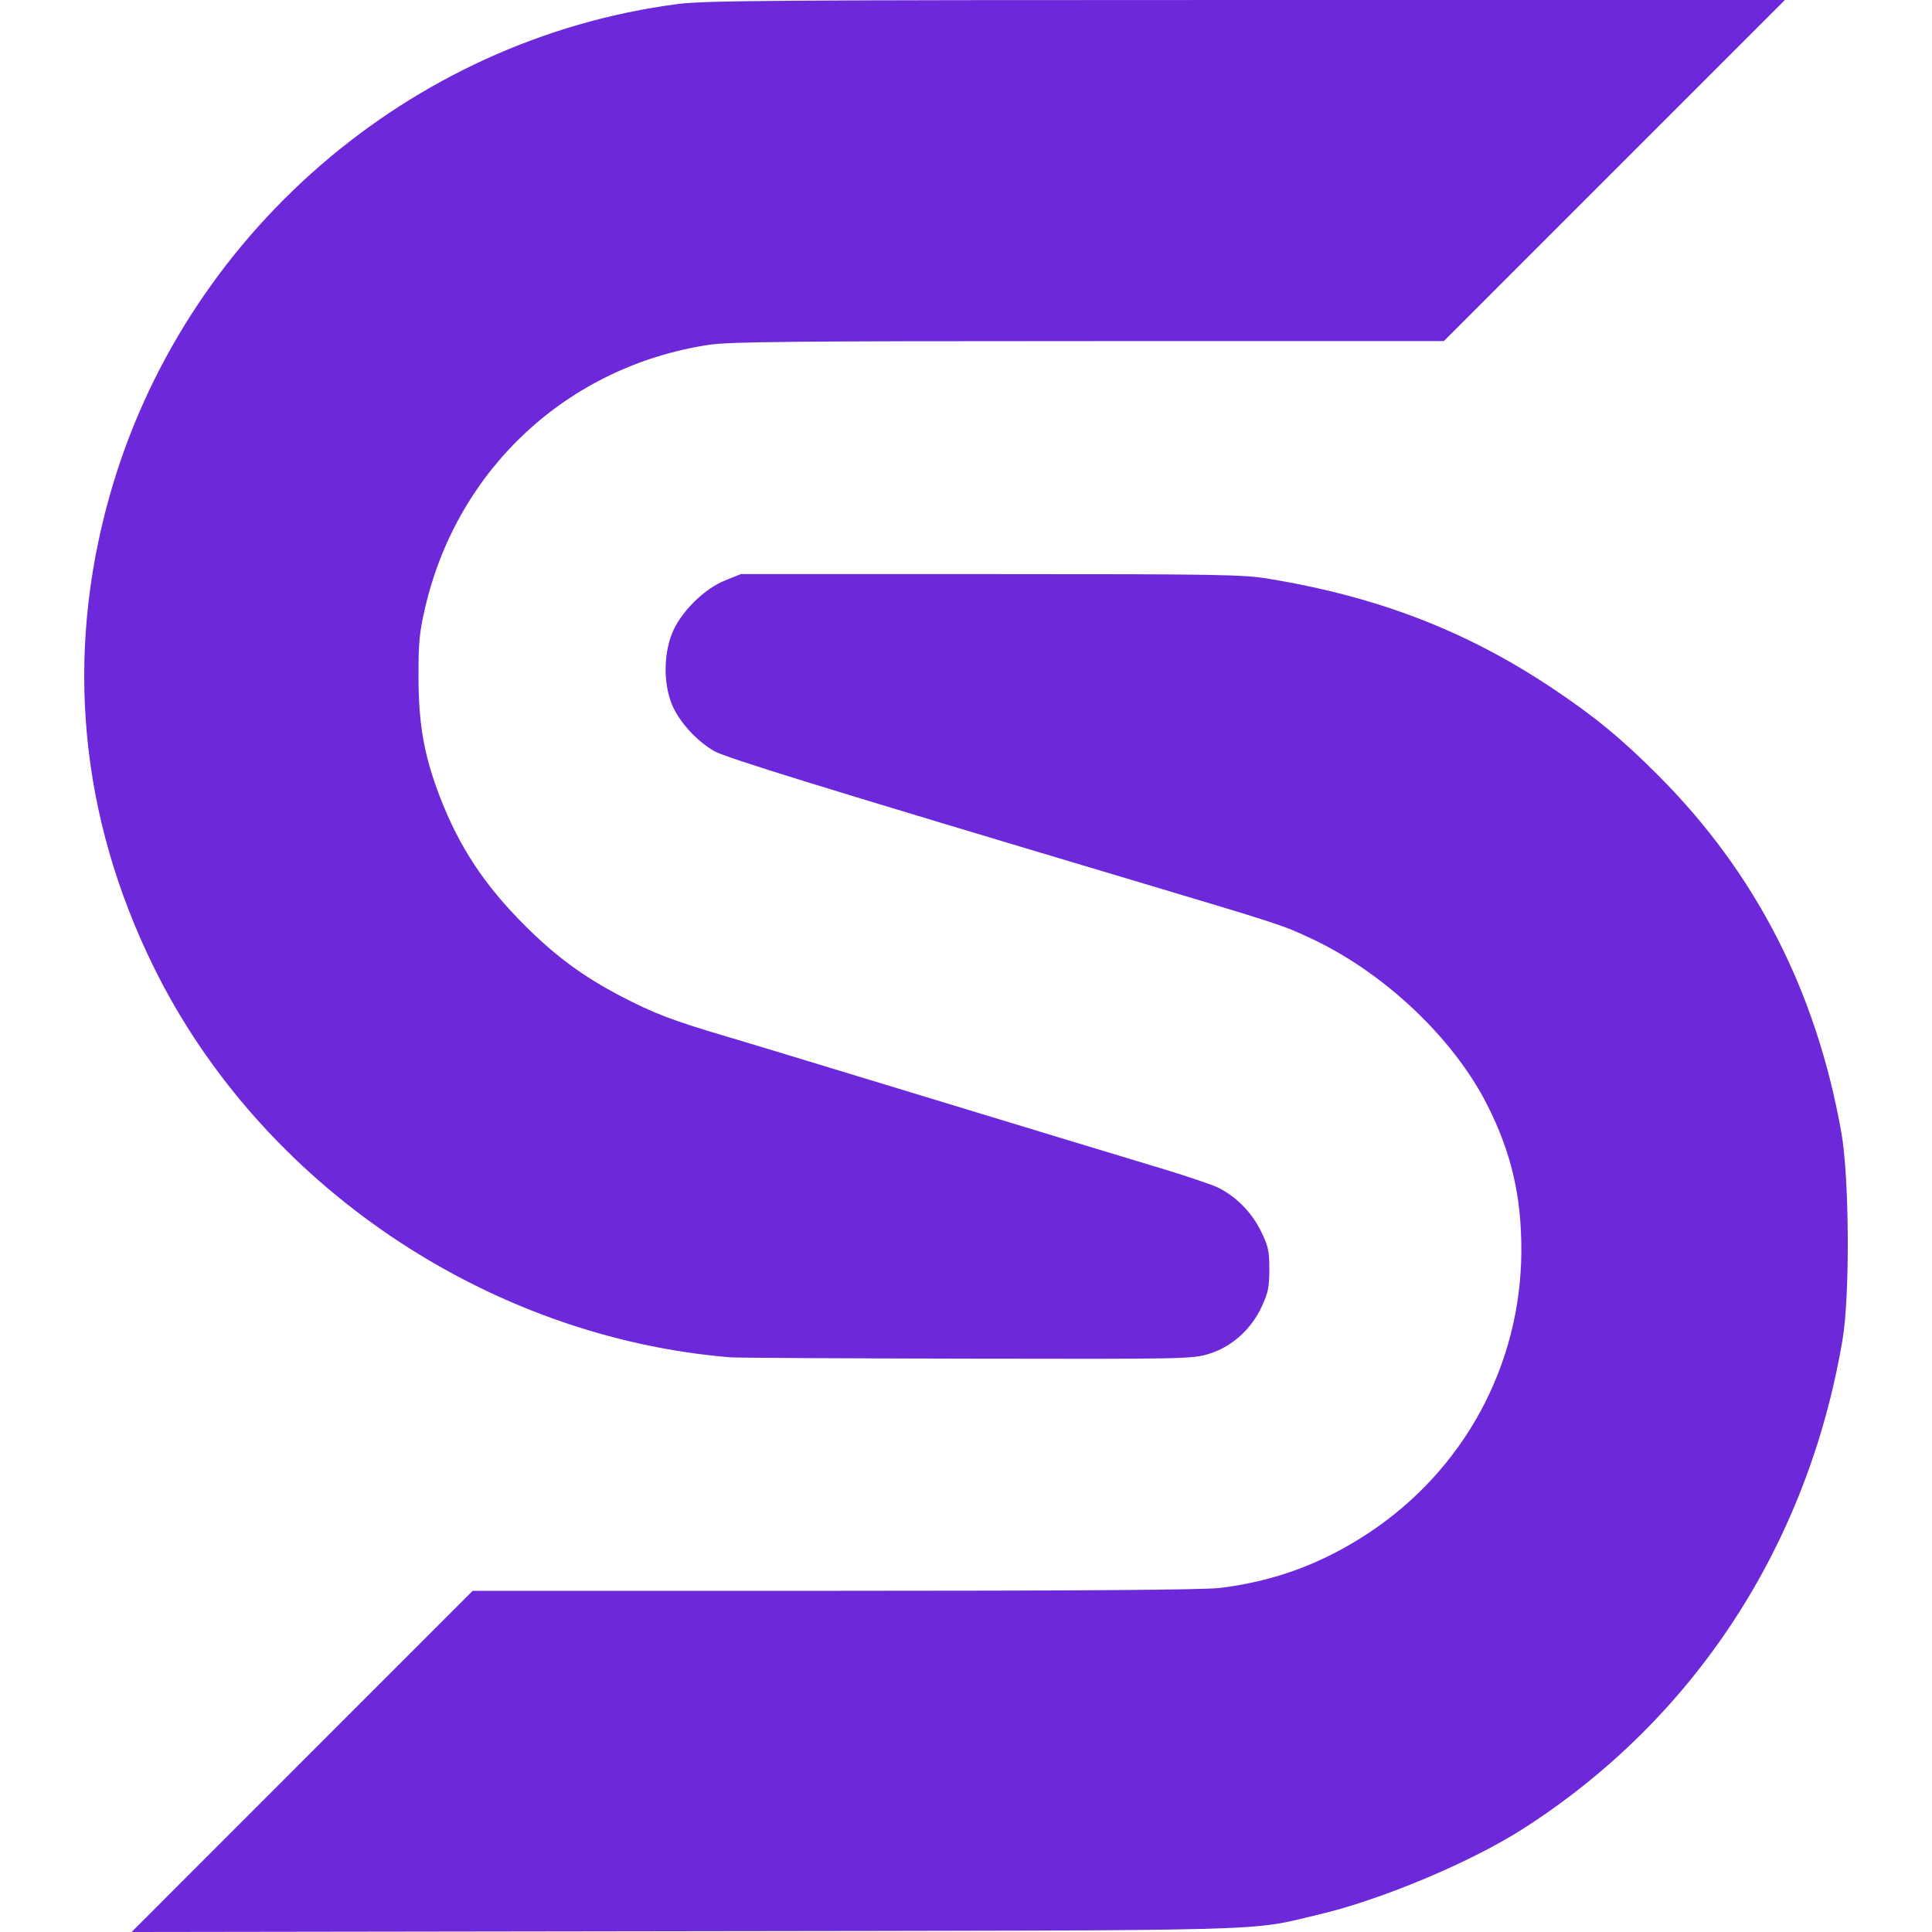
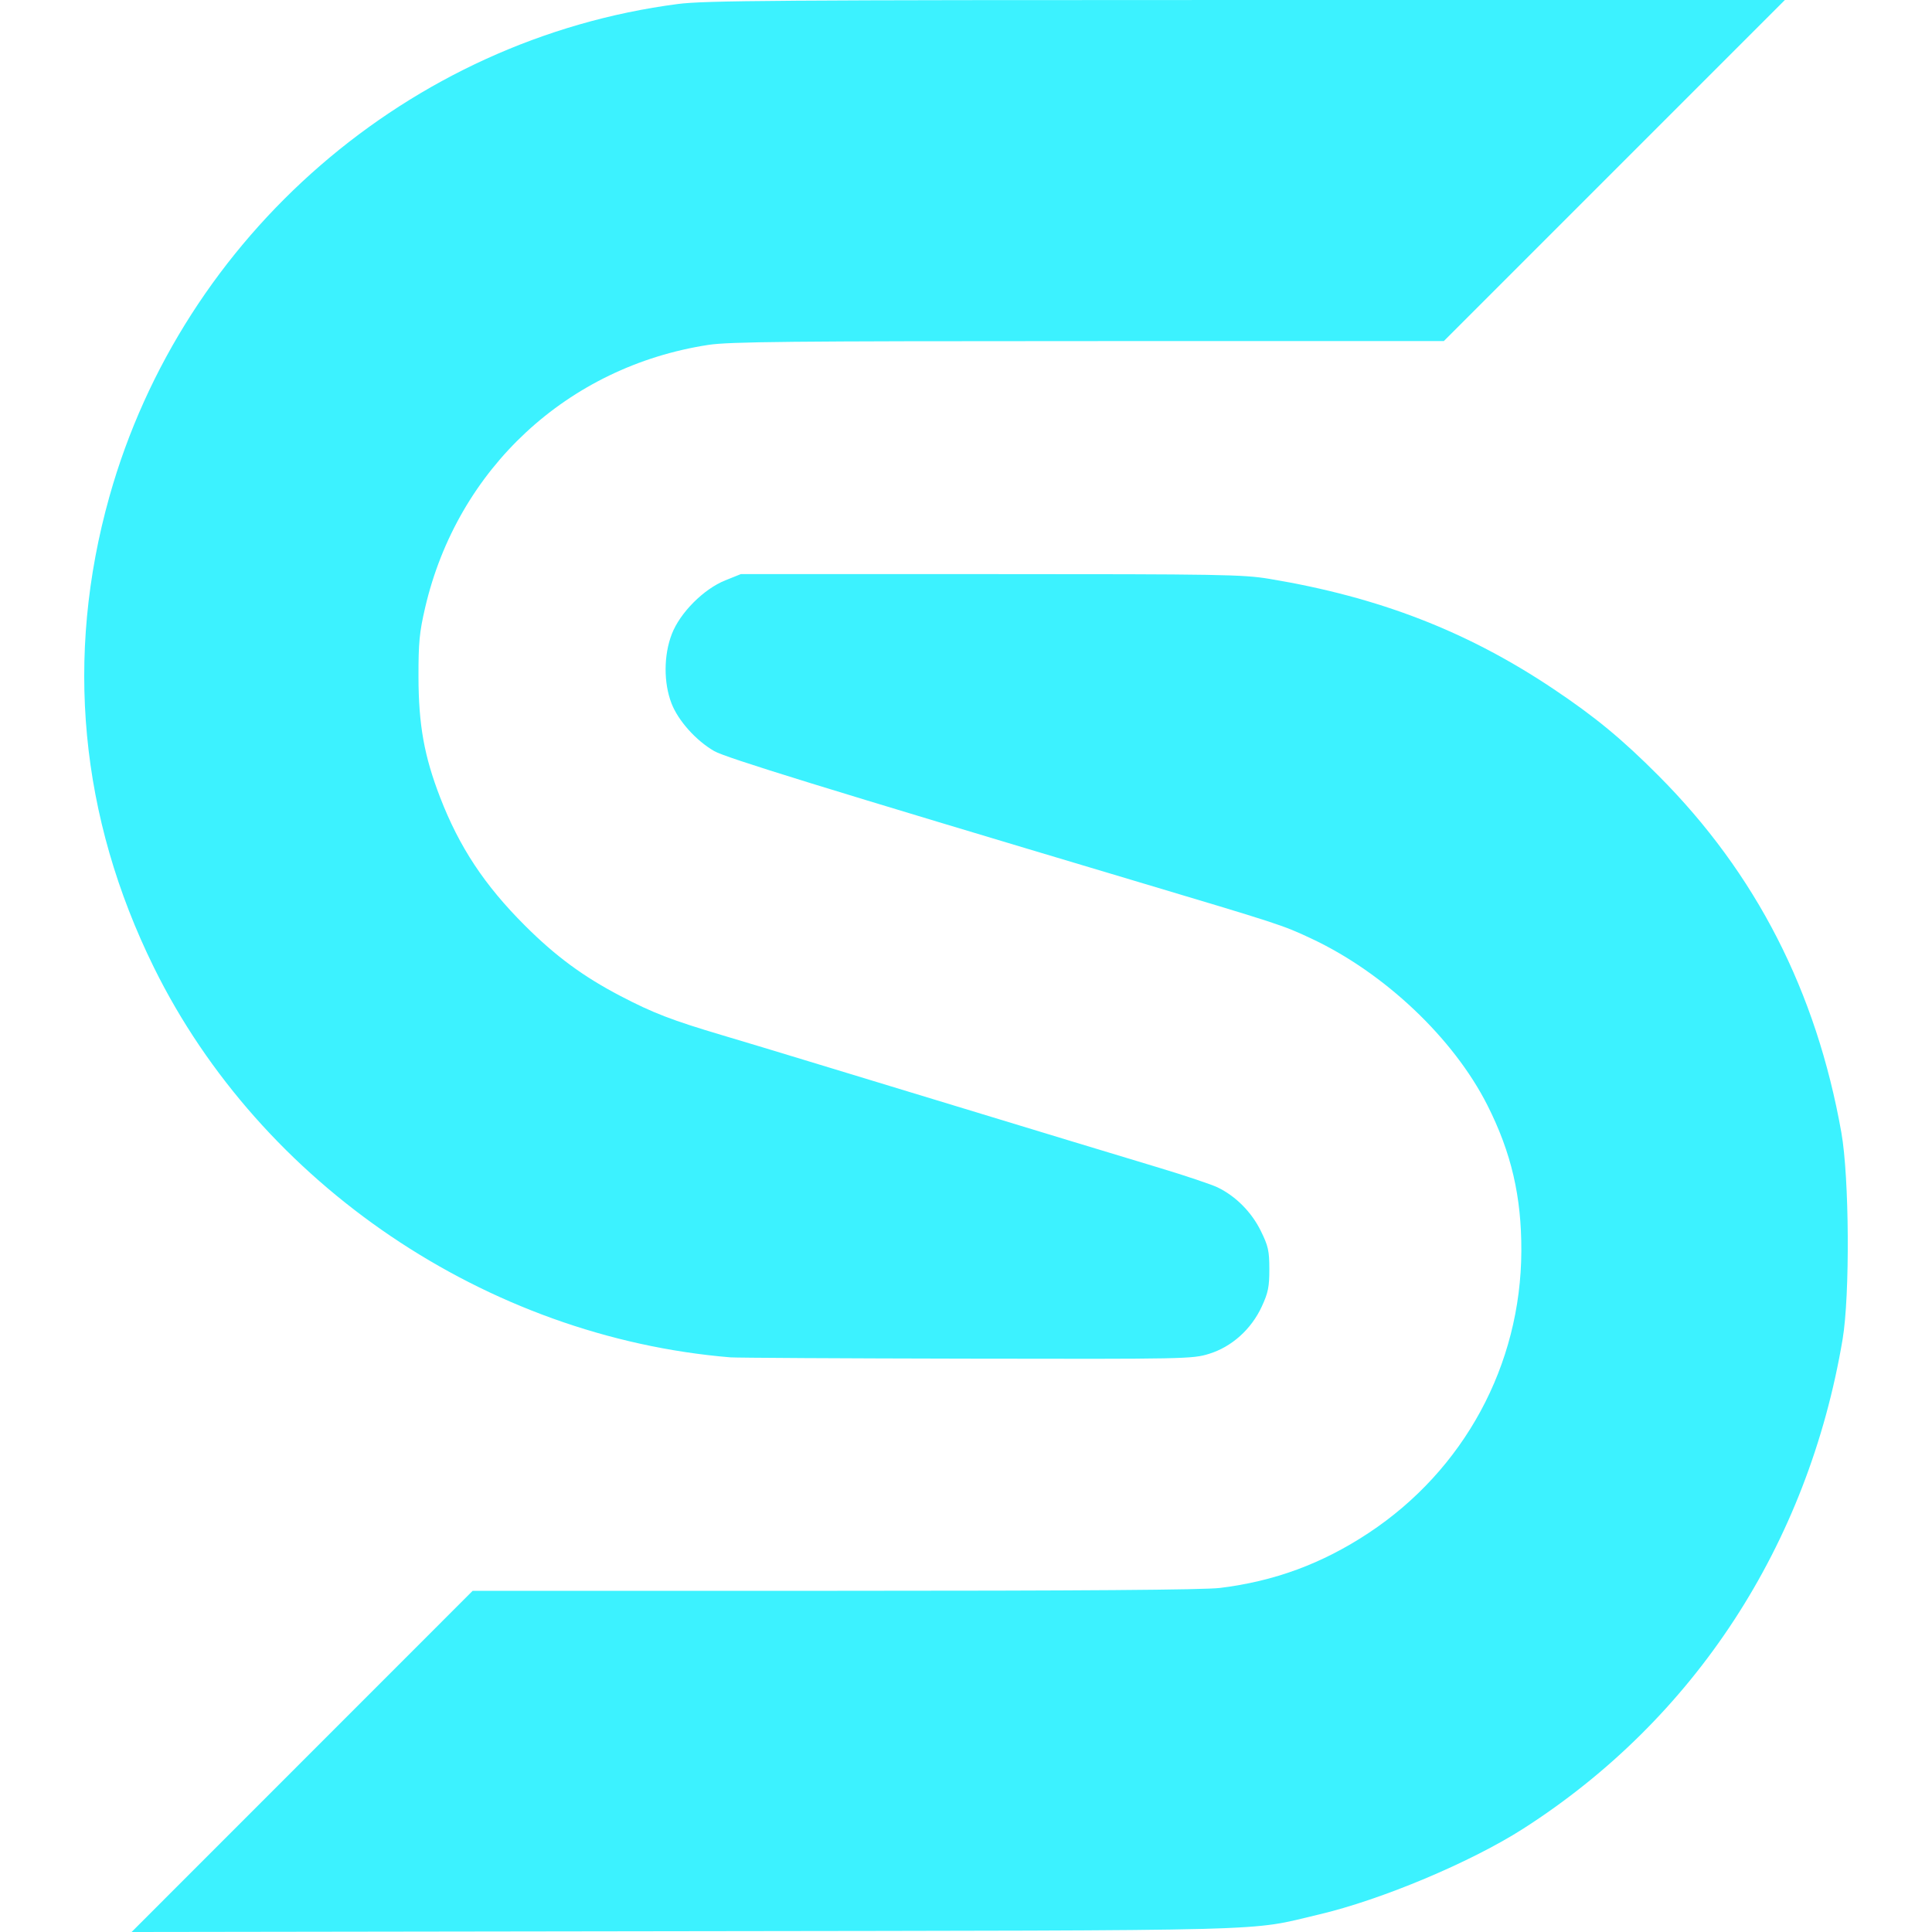
<svg xmlns="http://www.w3.org/2000/svg" version="1.1" id="svg1" width="512" height="512" viewBox="0 0 512 512">
  <g id="s-logo-group" transform="translate(-76.20917,-336.3272)">
-     <path style="fill:#6d28d9;stroke-width:0.69" d="m 156.274,803.119 45.192,-45.208 95.91,-0.002 c 65.437,-0.002 97.884,-0.243 102.12,-0.76 14.467,-1.766 27.087,-6.428 39.384,-14.549 25.321,-16.723 40.387,-44.523 40.501,-74.732 0.055,-14.449 -2.655,-26.091 -8.993,-38.639 -8.981,-17.781 -27.341,-35.145 -46.75,-44.215 -7.628,-3.565 -7.955,-3.671 -47.602,-15.513 -81.731,-24.412 -107.48,-32.361 -110.551,-34.127 -4.806,-2.764 -9.528,-8.032 -11.311,-12.618 -2.124,-5.461 -2.093,-12.814 0.079,-18.415 2.187,-5.643 8.422,-11.904 14.145,-14.205 l 4.14,-1.665 h 66.239 c 60.924,0 66.848,0.101 73.829,1.261 29.034,4.823 52.416,13.879 75.209,29.127 11.107,7.43 18.248,13.325 27.975,23.092 25.764,25.87 41.767,57.123 48.401,94.522 2.107,11.881 2.294,43.104 0.327,54.785 -9.183,54.539 -39.241,100.606 -84.608,129.672 -13.886,8.896 -37.658,18.881 -54.193,22.762 -19.215,4.51 -7.206,4.194 -168.357,4.426 l -146.278,0.211 z M 269.779,696.041 C 205.194,690.691 145.371,650.239 117.015,592.742 97.343,552.852 93.315,510.268 105.207,467.917 124.654,398.659 184.663,346.659 255.842,337.388 c 7.098,-0.924 26.448,-1.061 150.761,-1.061 h 142.618 l -45.19,45.194 -45.19,45.194 -94.185,0.004 c -79.093,0.004 -95.236,0.165 -100.74,1.011 -37.289,5.729 -66.478,32.811 -75.039,69.623 -1.521,6.54 -1.782,9.258 -1.765,18.371 0.024,12.702 1.512,20.988 5.734,31.918 5.093,13.184 11.76,23.265 22.456,33.951 8.128,8.121 15.44,13.513 25.332,18.679 8.654,4.519 13.566,6.411 27.076,10.429 5.692,1.693 15.318,4.597 21.39,6.453 10.125,3.096 42.684,12.999 70.724,21.512 6.262,1.901 16.963,5.139 23.781,7.196 6.818,2.057 13.699,4.371 15.292,5.142 4.808,2.327 8.978,6.528 11.435,11.518 1.981,4.025 2.26,5.27 2.266,10.141 0.005,4.679 -0.308,6.235 -1.996,9.894 -2.789,6.047 -7.96,10.69 -13.974,12.548 -4.402,1.36 -6.068,1.393 -64.303,1.28 -32.881,-0.064 -61.026,-0.219 -62.544,-0.345 z" id="s-logo-path" />
+     <path style="fill:#3cf2ff;stroke-width:0.69" d="m 156.274,803.119 45.192,-45.208 95.91,-0.002 c 65.437,-0.002 97.884,-0.243 102.12,-0.76 14.467,-1.766 27.087,-6.428 39.384,-14.549 25.321,-16.723 40.387,-44.523 40.501,-74.732 0.055,-14.449 -2.655,-26.091 -8.993,-38.639 -8.981,-17.781 -27.341,-35.145 -46.75,-44.215 -7.628,-3.565 -7.955,-3.671 -47.602,-15.513 -81.731,-24.412 -107.48,-32.361 -110.551,-34.127 -4.806,-2.764 -9.528,-8.032 -11.311,-12.618 -2.124,-5.461 -2.093,-12.814 0.079,-18.415 2.187,-5.643 8.422,-11.904 14.145,-14.205 l 4.14,-1.665 h 66.239 c 60.924,0 66.848,0.101 73.829,1.261 29.034,4.823 52.416,13.879 75.209,29.127 11.107,7.43 18.248,13.325 27.975,23.092 25.764,25.87 41.767,57.123 48.401,94.522 2.107,11.881 2.294,43.104 0.327,54.785 -9.183,54.539 -39.241,100.606 -84.608,129.672 -13.886,8.896 -37.658,18.881 -54.193,22.762 -19.215,4.51 -7.206,4.194 -168.357,4.426 l -146.278,0.211 z M 269.779,696.041 C 205.194,690.691 145.371,650.239 117.015,592.742 97.343,552.852 93.315,510.268 105.207,467.917 124.654,398.659 184.663,346.659 255.842,337.388 c 7.098,-0.924 26.448,-1.061 150.761,-1.061 h 142.618 l -45.19,45.194 -45.19,45.194 -94.185,0.004 c -79.093,0.004 -95.236,0.165 -100.74,1.011 -37.289,5.729 -66.478,32.811 -75.039,69.623 -1.521,6.54 -1.782,9.258 -1.765,18.371 0.024,12.702 1.512,20.988 5.734,31.918 5.093,13.184 11.76,23.265 22.456,33.951 8.128,8.121 15.44,13.513 25.332,18.679 8.654,4.519 13.566,6.411 27.076,10.429 5.692,1.693 15.318,4.597 21.39,6.453 10.125,3.096 42.684,12.999 70.724,21.512 6.262,1.901 16.963,5.139 23.781,7.196 6.818,2.057 13.699,4.371 15.292,5.142 4.808,2.327 8.978,6.528 11.435,11.518 1.981,4.025 2.26,5.27 2.266,10.141 0.005,4.679 -0.308,6.235 -1.996,9.894 -2.789,6.047 -7.96,10.69 -13.974,12.548 -4.402,1.36 -6.068,1.393 -64.303,1.28 -32.881,-0.064 -61.026,-0.219 -62.544,-0.345 z" id="s-logo-path" />
  </g>
</svg>
